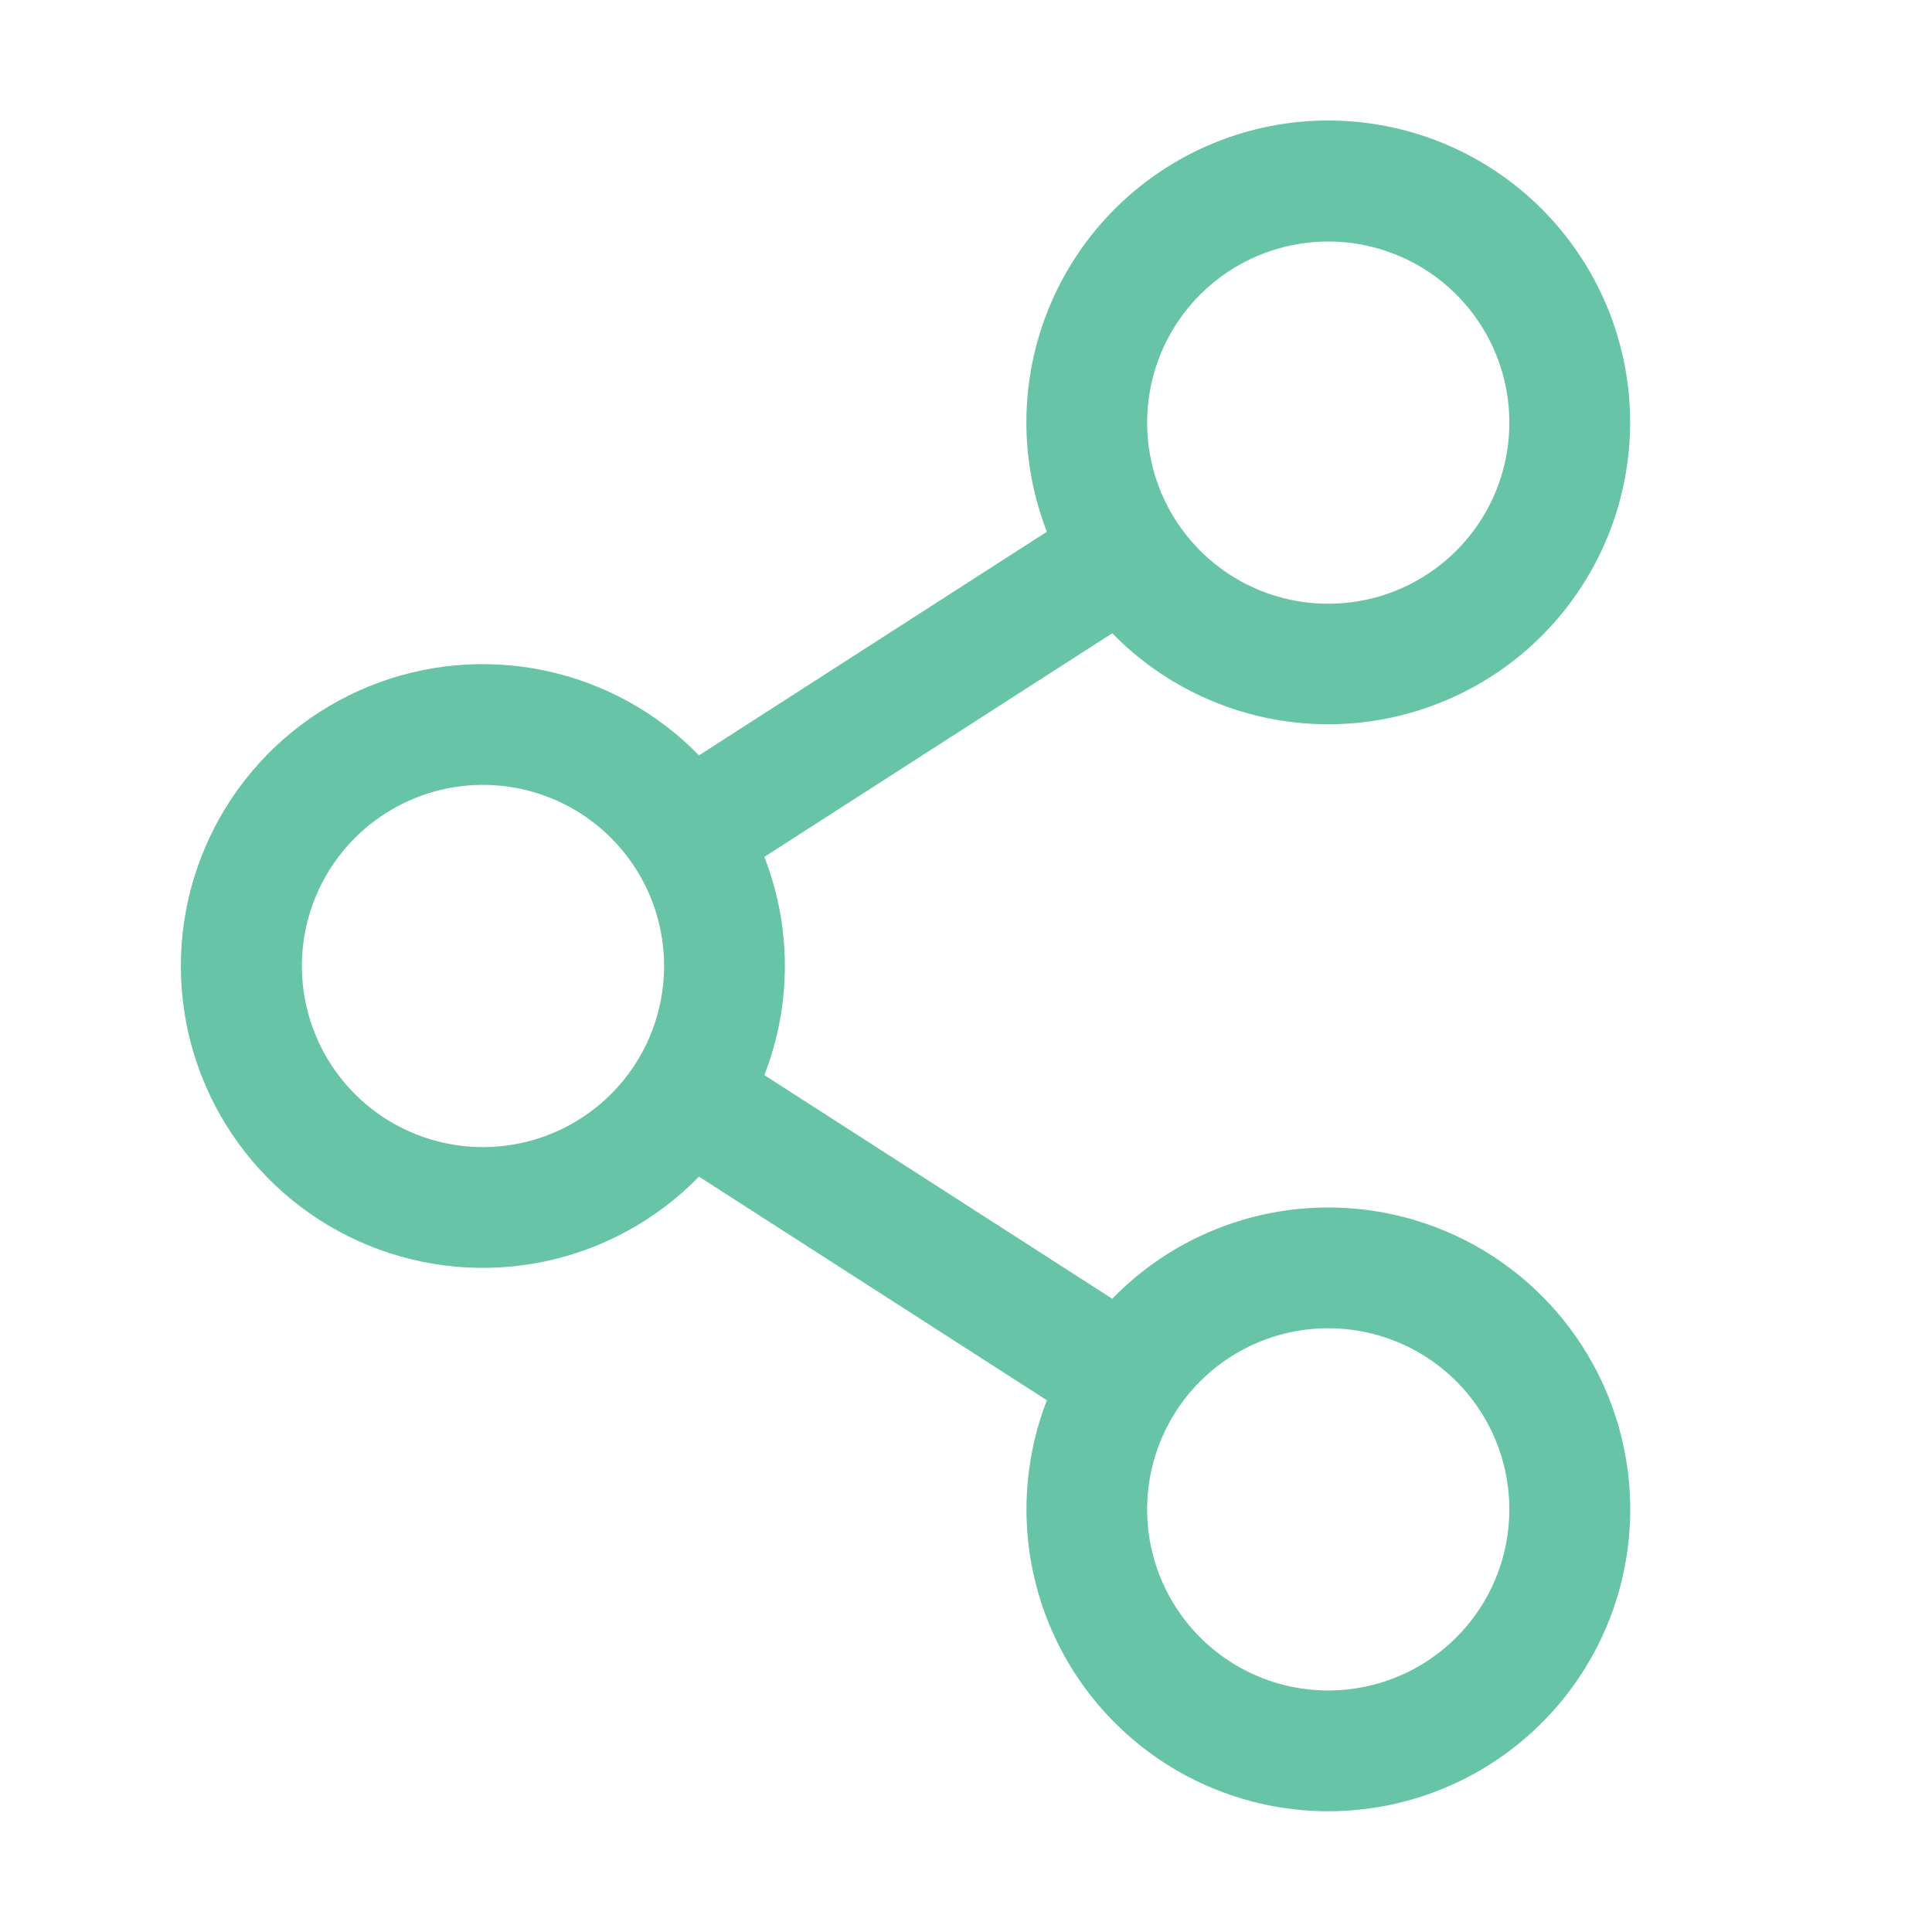
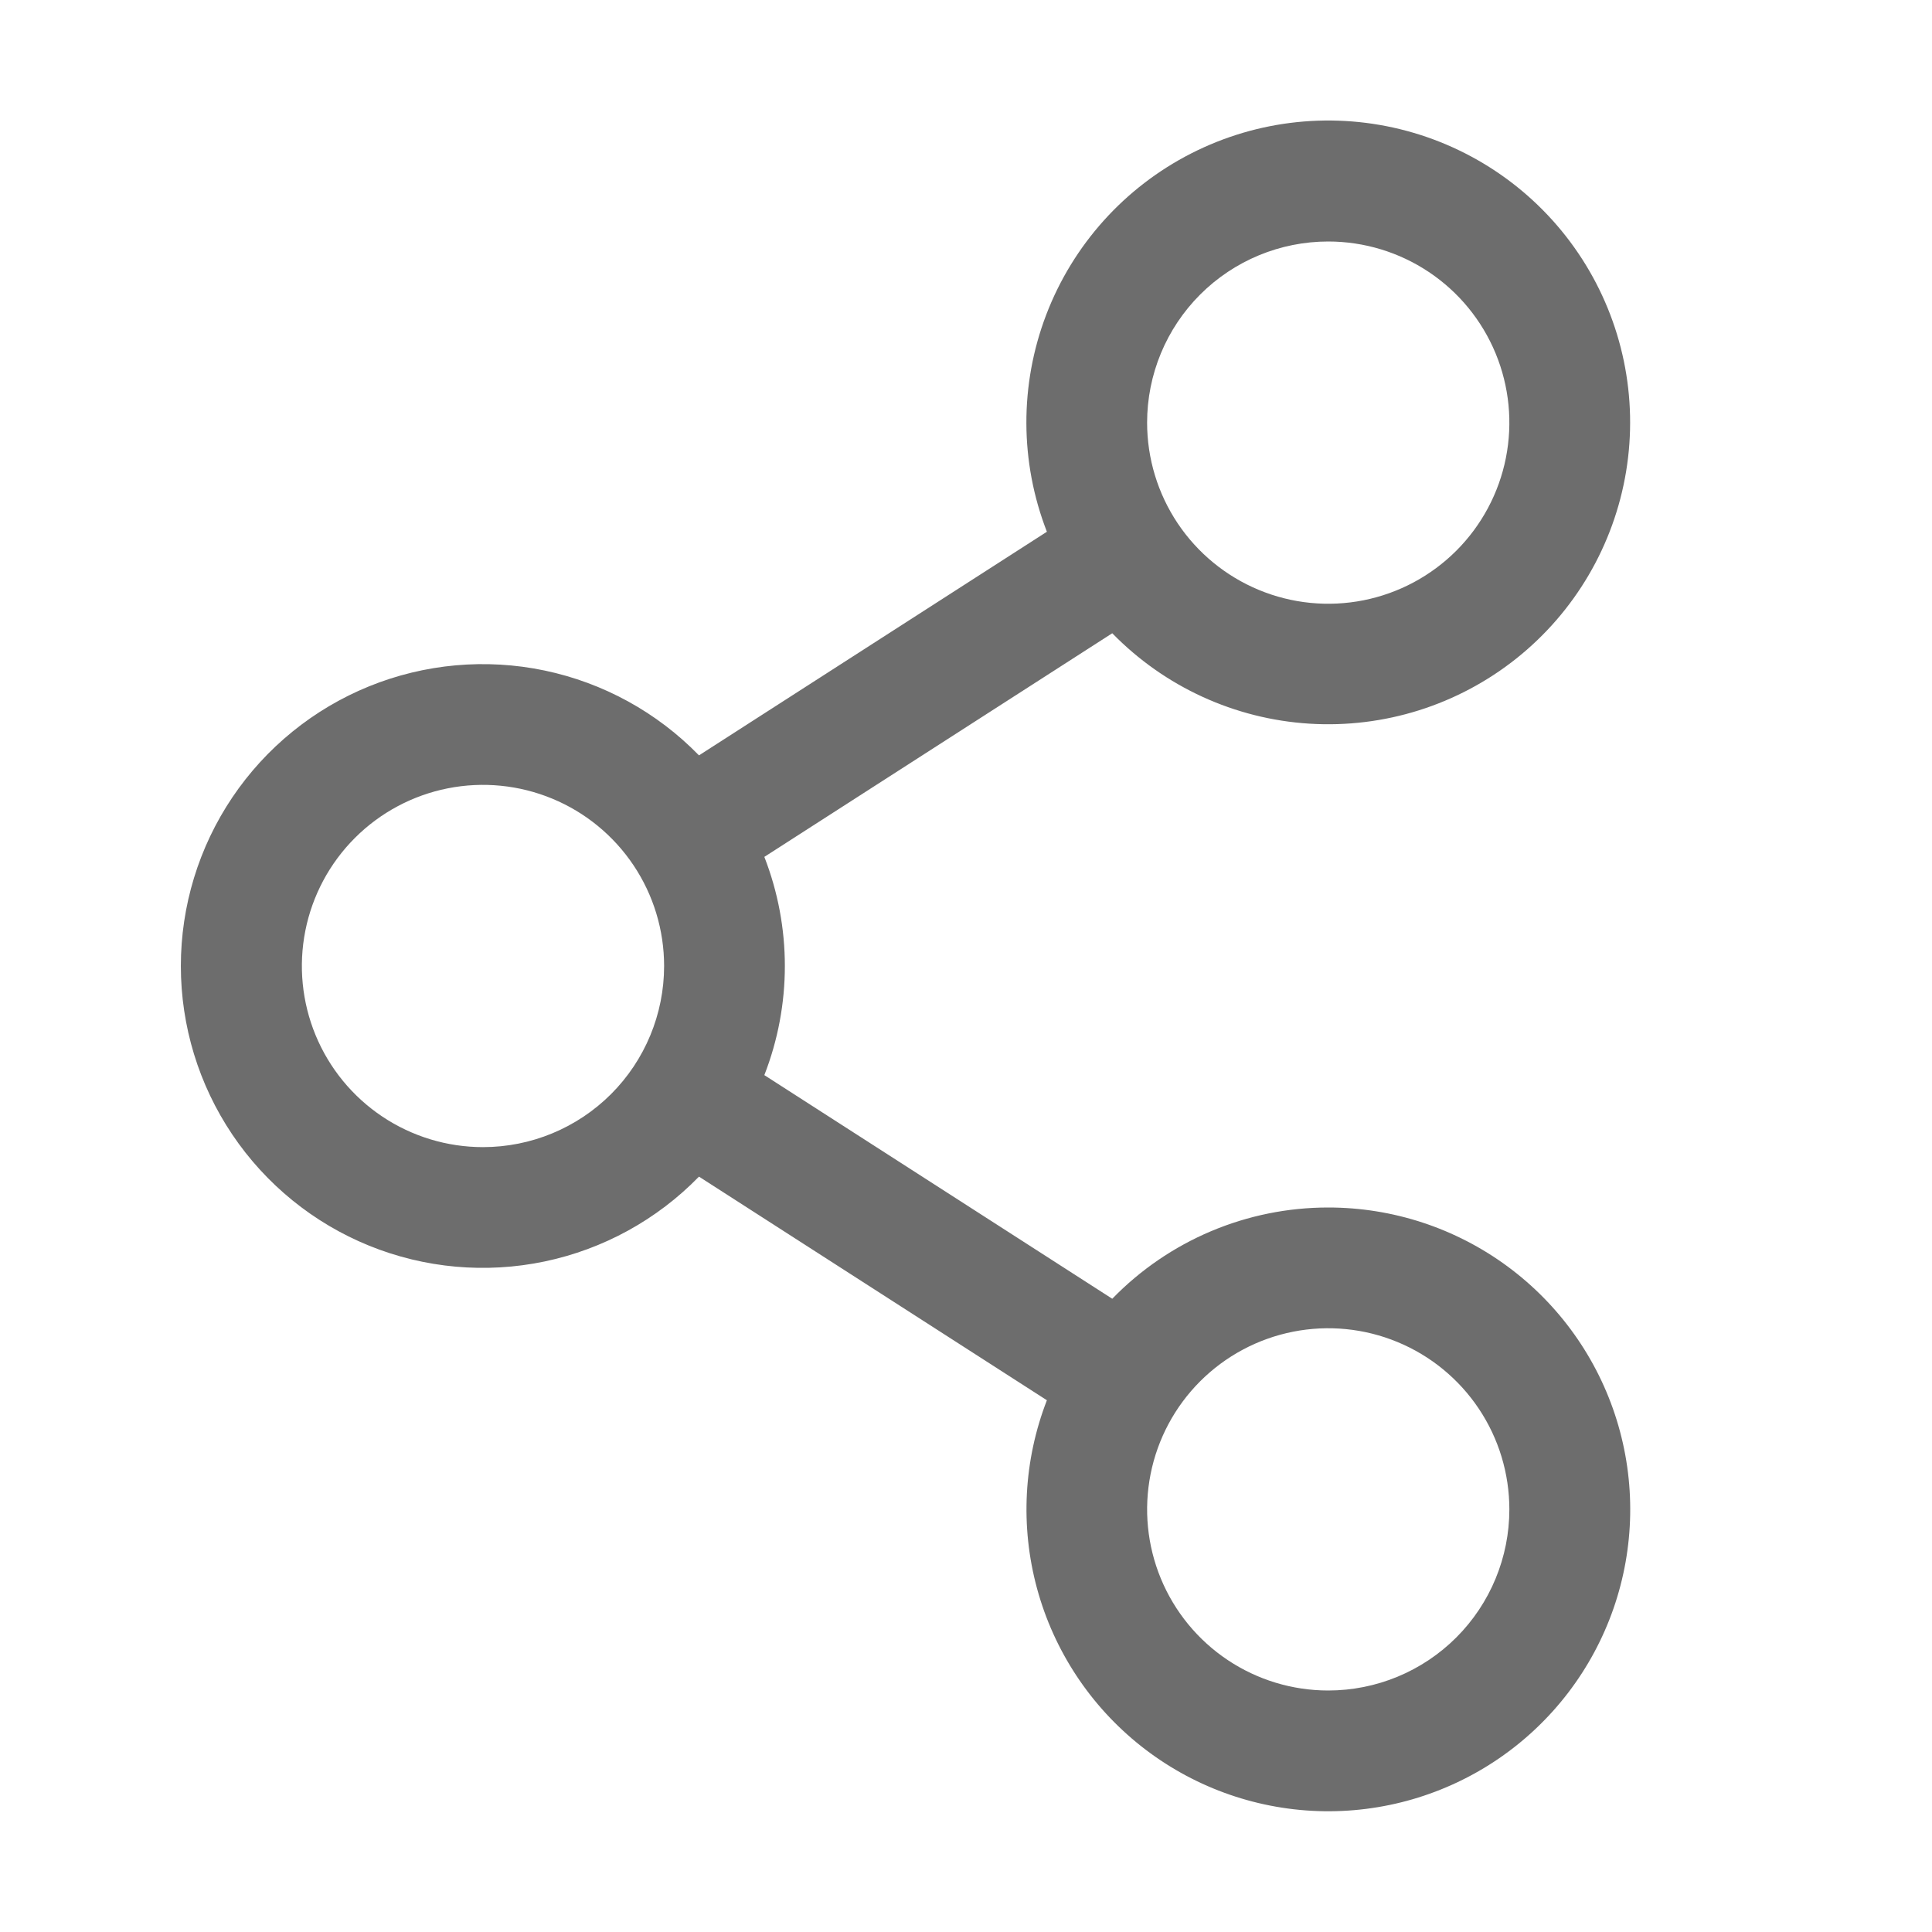
<svg xmlns="http://www.w3.org/2000/svg" width="100" height="100" viewBox="0 0 100 100" fill="none">
-   <path d="M68.749 62.5C66.665 62.499 64.601 62.917 62.681 63.728C60.761 64.539 59.023 65.728 57.57 67.223L39.562 55.648C40.978 52.016 40.978 47.984 39.562 44.352L57.57 32.777C60.275 35.548 63.912 37.216 67.777 37.457C71.641 37.698 75.458 36.496 78.487 34.083C81.515 31.671 83.54 28.219 84.168 24.398C84.797 20.578 83.984 16.66 81.888 13.404C79.792 10.148 76.561 7.787 72.823 6.778C69.085 5.768 65.105 6.183 61.655 7.942C58.205 9.7 55.531 12.677 54.151 16.295C52.771 19.913 52.784 23.914 54.187 27.523L36.179 39.098C34.011 36.871 31.228 35.342 28.186 34.706C25.144 34.07 21.981 34.355 19.102 35.525C16.223 36.696 13.758 38.698 12.023 41.277C10.288 43.855 9.361 46.892 9.361 50C9.361 53.108 10.288 56.145 12.023 58.723C13.758 61.302 16.223 63.304 19.102 64.475C21.981 65.645 25.144 65.93 28.186 65.294C31.228 64.658 34.011 63.129 36.179 60.902L54.187 72.477C52.981 75.588 52.802 79.004 53.678 82.224C54.553 85.444 56.437 88.3 59.052 90.372C61.668 92.444 64.878 93.625 68.213 93.741C71.549 93.856 74.833 92.901 77.586 91.015C80.339 89.129 82.416 86.411 83.513 83.259C84.609 80.108 84.668 76.688 83.68 73.5C82.692 70.312 80.71 67.525 78.023 65.545C75.337 63.566 72.087 62.499 68.749 62.5ZM68.749 12.5C70.604 12.5 72.416 13.05 73.958 14.08C75.5 15.11 76.701 16.574 77.411 18.287C78.12 20 78.306 21.885 77.944 23.704C77.583 25.523 76.69 27.193 75.379 28.504C74.067 29.815 72.397 30.708 70.579 31.07C68.76 31.432 66.875 31.246 65.162 30.536C63.449 29.827 61.985 28.625 60.954 27.084C59.924 25.542 59.374 23.729 59.374 21.875C59.374 19.389 60.362 17.004 62.12 15.246C63.879 13.488 66.263 12.5 68.749 12.5ZM25 59.375C23.145 59.375 21.333 58.825 19.791 57.795C18.249 56.765 17.048 55.301 16.338 53.588C15.629 51.875 15.443 49.99 15.805 48.171C16.166 46.352 17.059 44.682 18.37 43.371C19.681 42.06 21.352 41.167 23.171 40.805C24.989 40.443 26.874 40.629 28.587 41.339C30.3 42.048 31.764 43.25 32.794 44.791C33.825 46.333 34.374 48.146 34.374 50C34.374 52.486 33.387 54.871 31.629 56.629C29.87 58.387 27.486 59.375 25 59.375ZM68.749 87.5C66.895 87.5 65.083 86.95 63.541 85.92C61.999 84.89 60.798 83.426 60.088 81.713C59.379 80 59.193 78.115 59.555 76.296C59.916 74.478 60.809 72.807 62.12 71.496C63.431 70.185 65.102 69.292 66.921 68.93C68.739 68.568 70.624 68.754 72.337 69.464C74.05 70.173 75.514 71.375 76.544 72.916C77.575 74.458 78.124 76.271 78.124 78.125C78.124 80.611 77.137 82.996 75.379 84.754C73.621 86.512 71.236 87.5 68.749 87.5Z" fill="#67C4A7" />
+   <path d="M68.749 62.5C66.665 62.499 64.601 62.917 62.681 63.728C60.761 64.539 59.023 65.728 57.57 67.223L39.562 55.648C40.978 52.016 40.978 47.984 39.562 44.352L57.57 32.777C60.275 35.548 63.912 37.216 67.777 37.457C71.641 37.698 75.458 36.496 78.487 34.083C81.515 31.671 83.54 28.219 84.168 24.398C84.797 20.578 83.984 16.66 81.888 13.404C79.792 10.148 76.561 7.787 72.823 6.778C69.085 5.768 65.105 6.183 61.655 7.942C58.205 9.7 55.531 12.677 54.151 16.295C52.771 19.913 52.784 23.914 54.187 27.523L36.179 39.098C34.011 36.871 31.228 35.342 28.186 34.706C25.144 34.07 21.981 34.355 19.102 35.525C16.223 36.696 13.758 38.698 12.023 41.277C10.288 43.855 9.361 46.892 9.361 50C9.361 53.108 10.288 56.145 12.023 58.723C13.758 61.302 16.223 63.304 19.102 64.475C21.981 65.645 25.144 65.93 28.186 65.294C31.228 64.658 34.011 63.129 36.179 60.902L54.187 72.477C52.981 75.588 52.802 79.004 53.678 82.224C54.553 85.444 56.437 88.3 59.052 90.372C61.668 92.444 64.878 93.625 68.213 93.741C71.549 93.856 74.833 92.901 77.586 91.015C80.339 89.129 82.416 86.411 83.513 83.259C84.609 80.108 84.668 76.688 83.68 73.5C82.692 70.312 80.71 67.525 78.023 65.545C75.336 63.566 72.087 62.499 68.749 62.5ZM68.749 12.5C70.604 12.5 72.416 13.05 73.958 14.08C75.5 15.11 76.701 16.574 77.411 18.287C78.12 20 78.306 21.885 77.944 23.704C77.583 25.523 76.69 27.193 75.379 28.504C74.067 29.815 72.397 30.708 70.579 31.07C68.76 31.432 66.875 31.246 65.162 30.536C63.449 29.827 61.985 28.625 60.954 27.084C59.924 25.542 59.374 23.729 59.374 21.875C59.374 19.389 60.362 17.004 62.12 15.246C63.879 13.488 66.263 12.5 68.749 12.5ZM25 59.375C23.145 59.375 21.333 58.825 19.791 57.795C18.249 56.765 17.048 55.301 16.338 53.588C15.629 51.875 15.443 49.99 15.805 48.171C16.166 46.352 17.059 44.682 18.37 43.371C19.681 42.06 21.352 41.167 23.171 40.805C24.989 40.443 26.874 40.629 28.587 41.339C30.3 42.048 31.764 43.25 32.794 44.791C33.825 46.333 34.374 48.146 34.374 50C34.374 52.486 33.387 54.871 31.629 56.629C29.87 58.387 27.486 59.375 25 59.375ZM68.749 87.5C66.895 87.5 65.083 86.95 63.541 85.92C61.999 84.89 60.798 83.426 60.088 81.713C59.379 80 59.193 78.115 59.555 76.296C59.916 74.478 60.809 72.807 62.12 71.496C63.431 70.185 65.102 69.292 66.921 68.93C68.739 68.568 70.624 68.754 72.337 69.464C74.05 70.173 75.514 71.375 76.544 72.916C77.575 74.458 78.124 76.271 78.124 78.125C78.124 80.611 77.137 82.996 75.379 84.754C73.621 86.512 71.236 87.5 68.749 87.5Z" fill="#6D6D6D" />
</svg>
